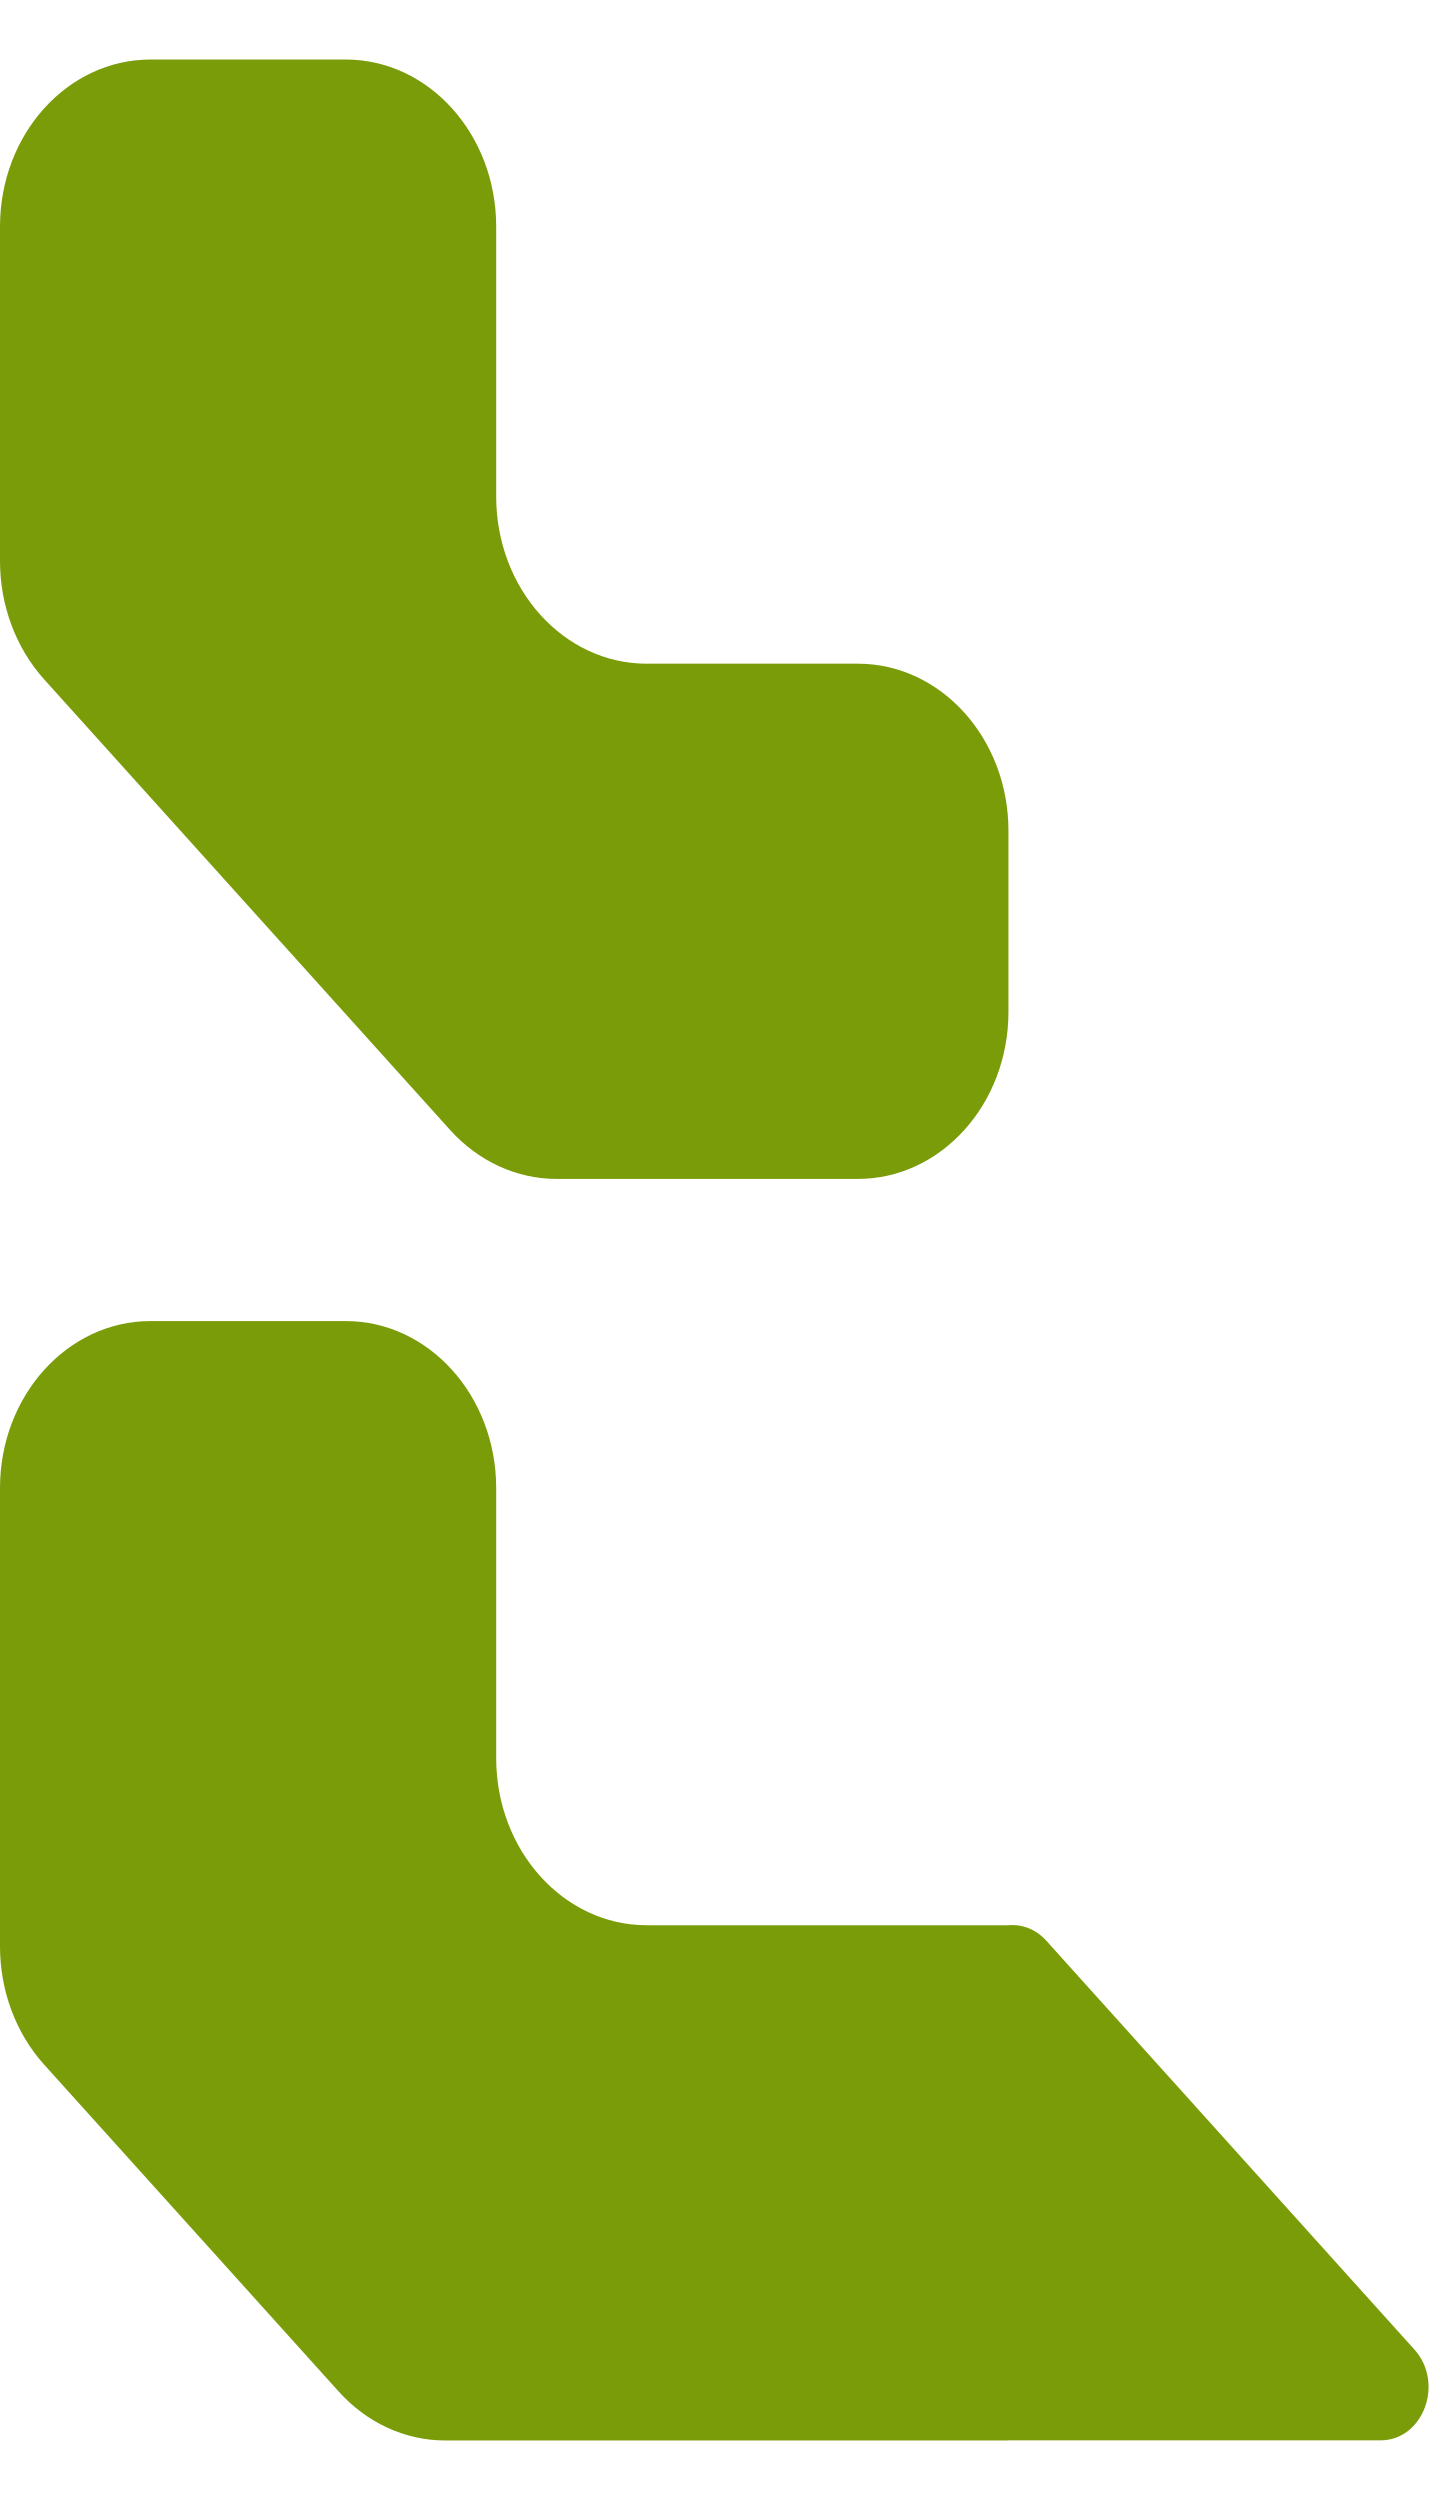
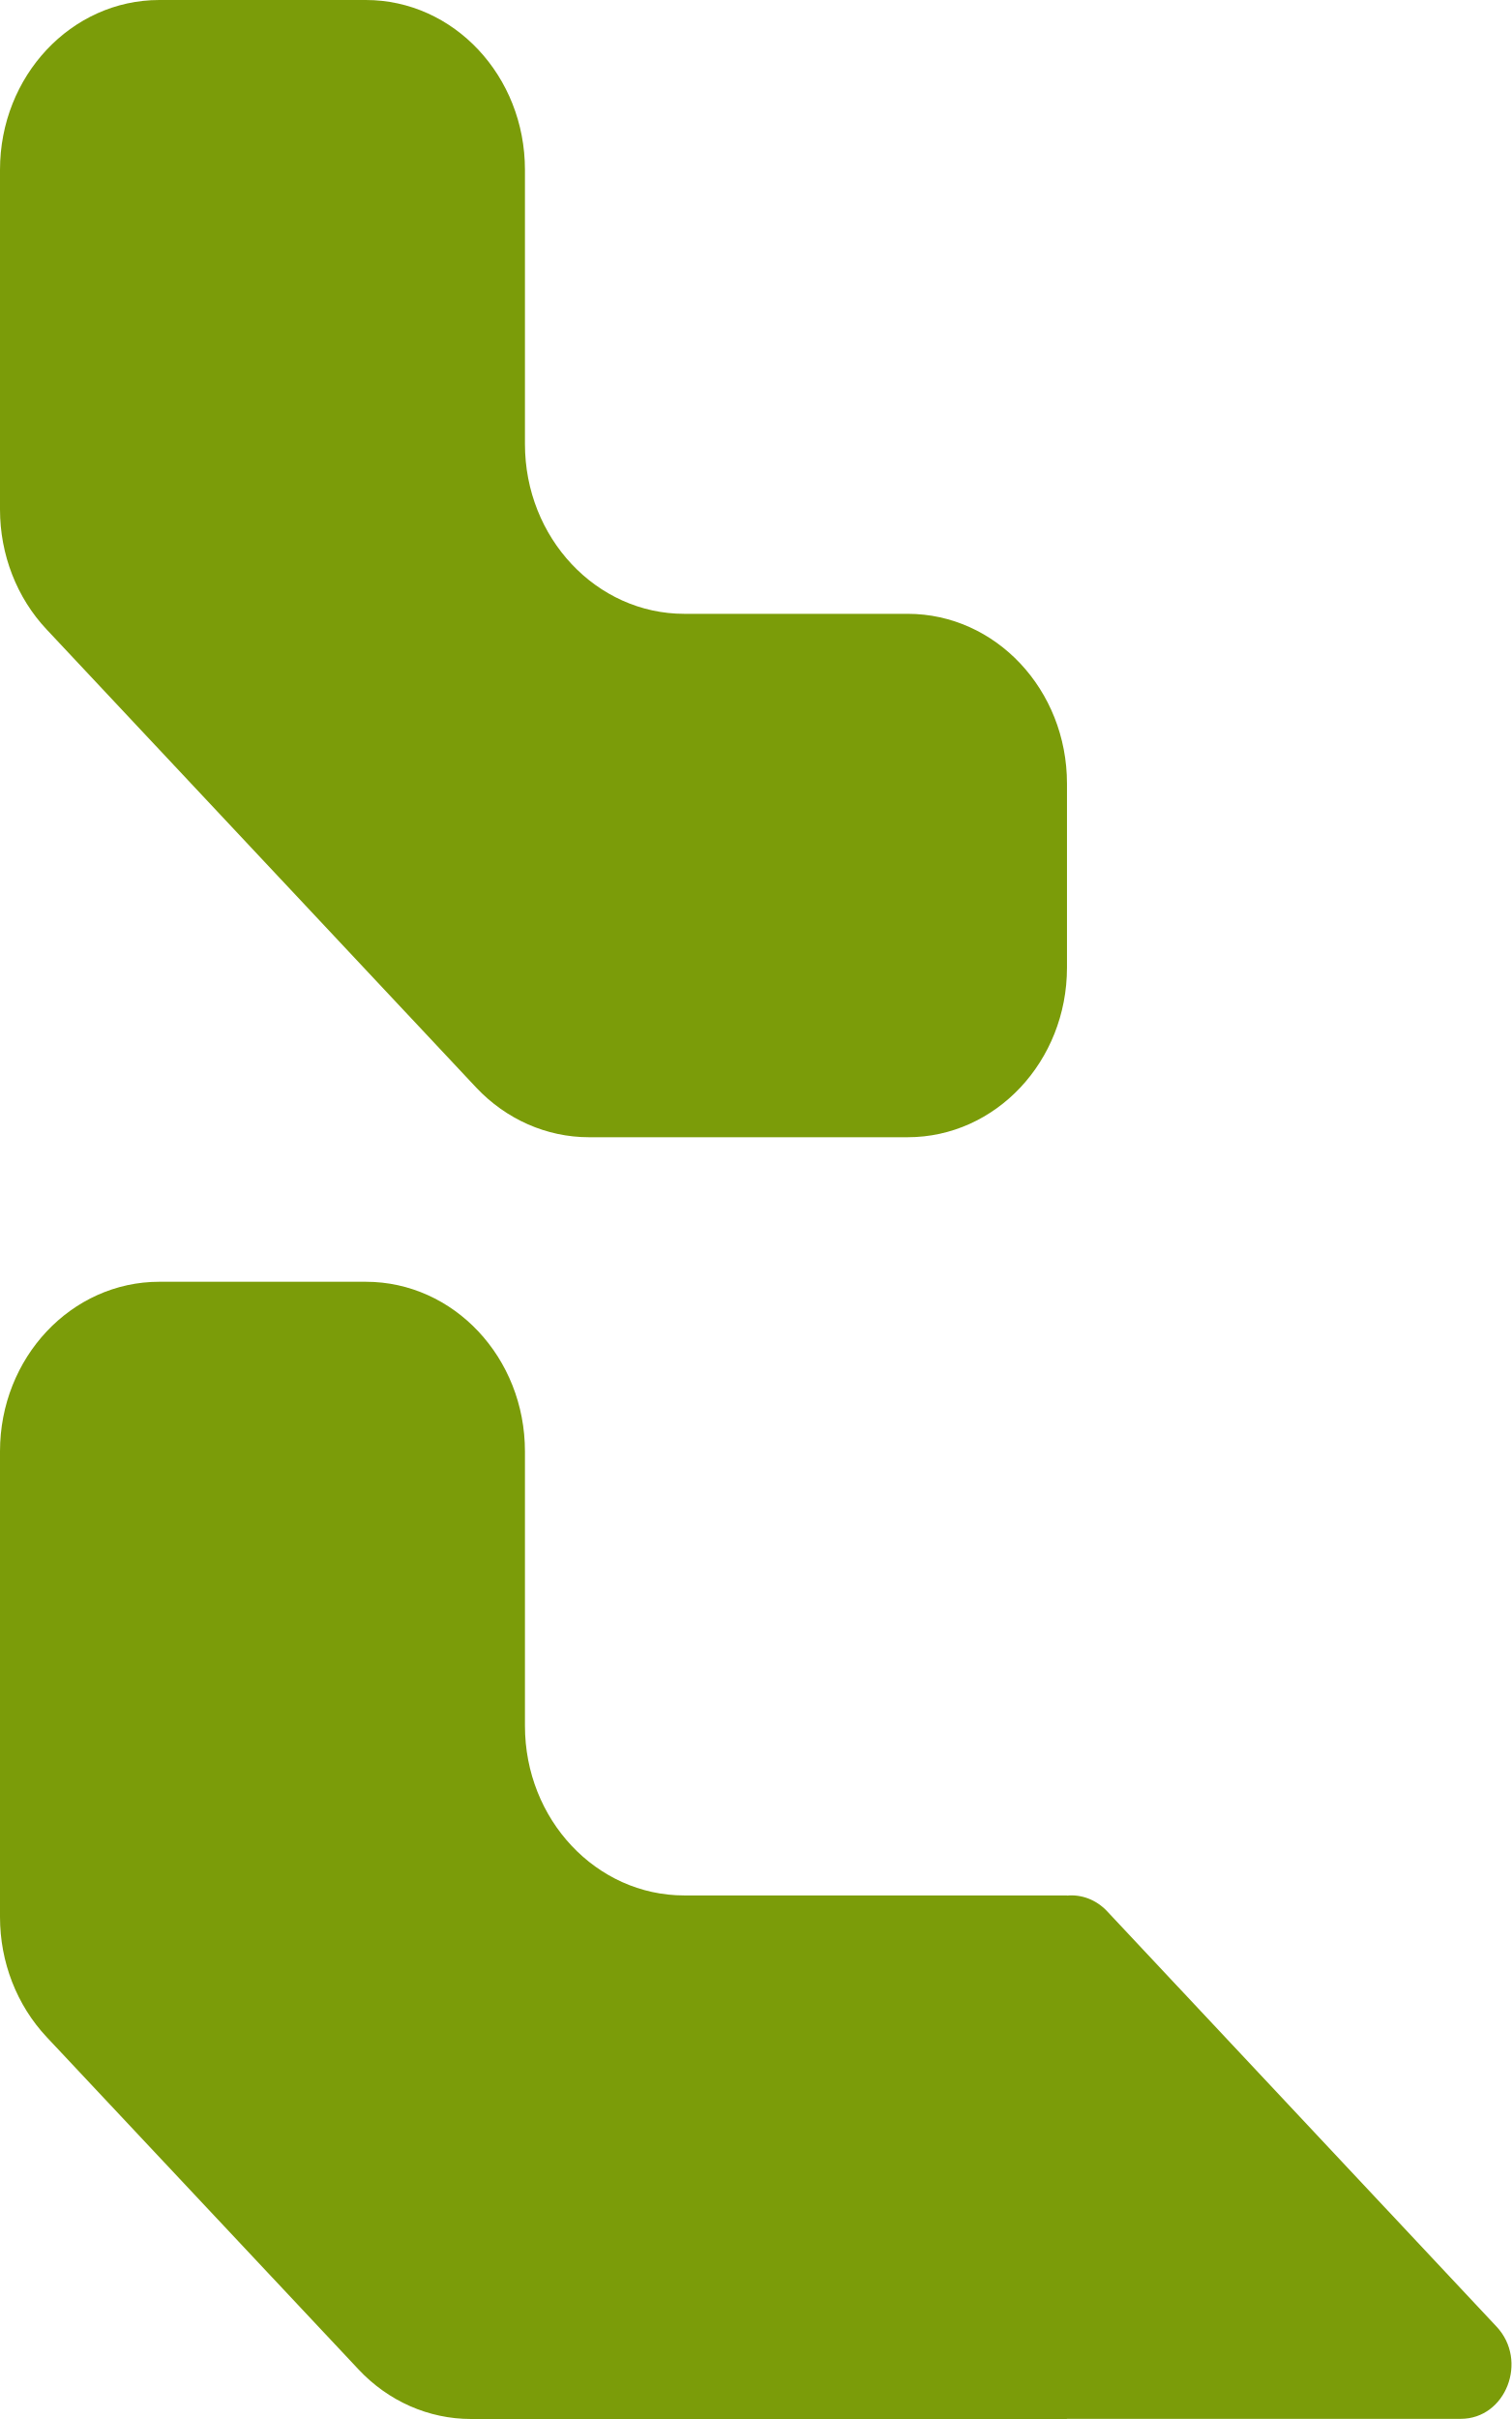
- <svg xmlns="http://www.w3.org/2000/svg" width="12" height="21" viewBox="0 0 12 21" fill="none">
-   <path d="M2.904 11.097C3.602 11.097 4.168 11.725 4.168 12.5V14.768C4.168 15.543 4.734 16.172 5.432 16.172H8.47L8.471 16.172C8.585 16.162 8.702 16.205 8.789 16.302L11.881 19.736C12.135 20.018 11.955 20.499 11.597 20.499H8.471L8.47 20.5H3.739C3.403 20.5 3.082 20.352 2.845 20.089L0.37 17.342C0.133 17.079 2.37562e-05 16.722 0 16.35V12.5C5.46972e-05 11.725 0.566 11.097 1.264 11.097H2.904Z" fill="#7B9C09" />
-   <path d="M2.904 0.5C3.602 0.5 4.168 1.128 4.168 1.904V4.171C4.168 4.946 4.734 5.575 5.432 5.575H7.206C7.904 5.575 8.471 6.203 8.471 6.978V8.5C8.471 9.275 7.904 9.903 7.206 9.903H4.675C4.34 9.903 4.018 9.755 3.781 9.492L0.37 5.706C0.133 5.442 0 5.085 0 4.713V1.904C6.49904e-08 1.128 0.566 0.5 1.264 0.5H2.904Z" fill="#7B9C09" />
+ <svg xmlns="http://www.w3.org/2000/svg" width="10" height="16" viewBox="0 0 10 16" fill="none">
+   <path d="M2.42 8.478C3.002 8.478 3.473 8.98 3.473 9.6V11.415C3.473 12.035 3.945 12.537 4.527 12.537H7.059L7.059 12.538C7.154 12.529 7.251 12.564 7.324 12.641L9.901 15.389C10.112 15.614 9.963 15.999 9.664 15.999H7.059L7.058 16H3.116C2.836 16 2.568 15.882 2.371 15.671L0.309 13.474C0.111 13.263 1.97968e-05 12.978 0 12.68V9.6C4.5581e-05 8.98 0.472 8.478 1.054 8.478H2.42Z" fill="#7B9C09" />
+   <path d="M2.42 0C3.002 1.8995e-05 3.473 0.503 3.473 1.123V2.937C3.473 3.557 3.945 4.06 4.527 4.06H6.005C6.587 4.06 7.059 4.562 7.059 5.183V6.4C7.059 7.02 6.587 7.522 6.005 7.522H3.896C3.617 7.522 3.349 7.404 3.151 7.194L0.309 4.164C0.111 3.954 0 3.668 0 3.37V1.123C5.41586e-08 0.503 0.472 0 1.054 0H2.42Z" fill="#7B9C09" />
</svg>
